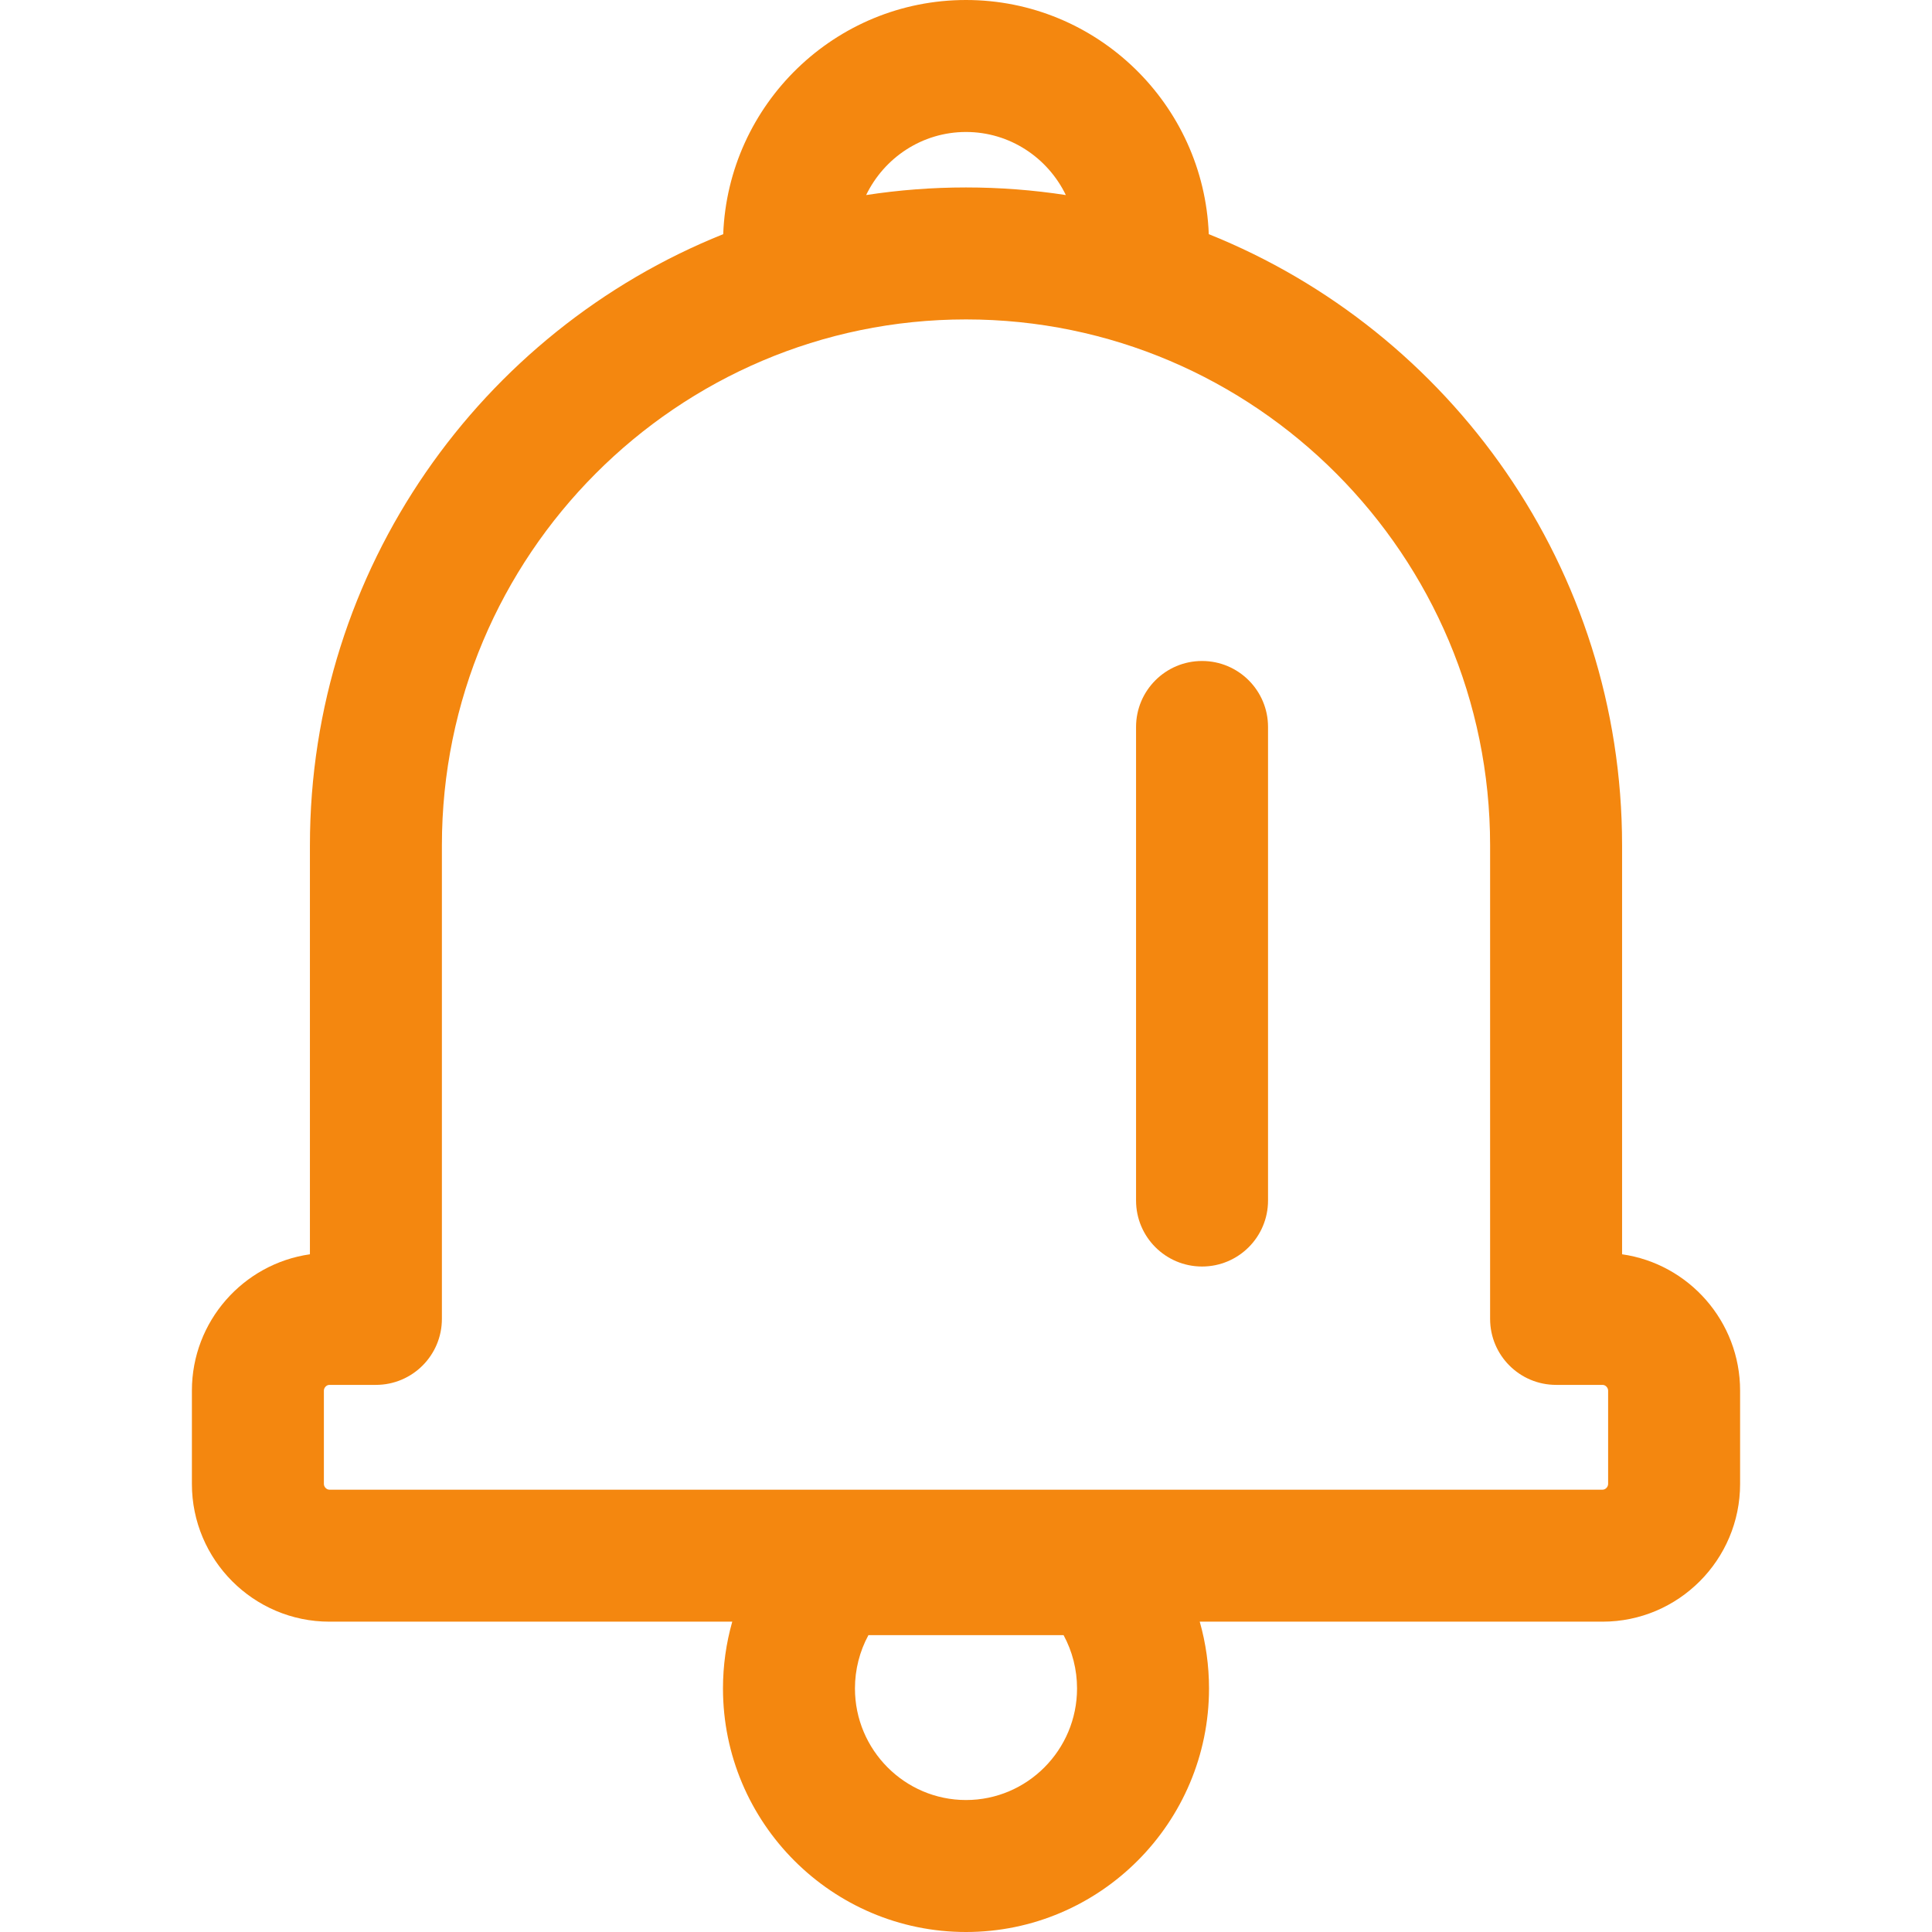
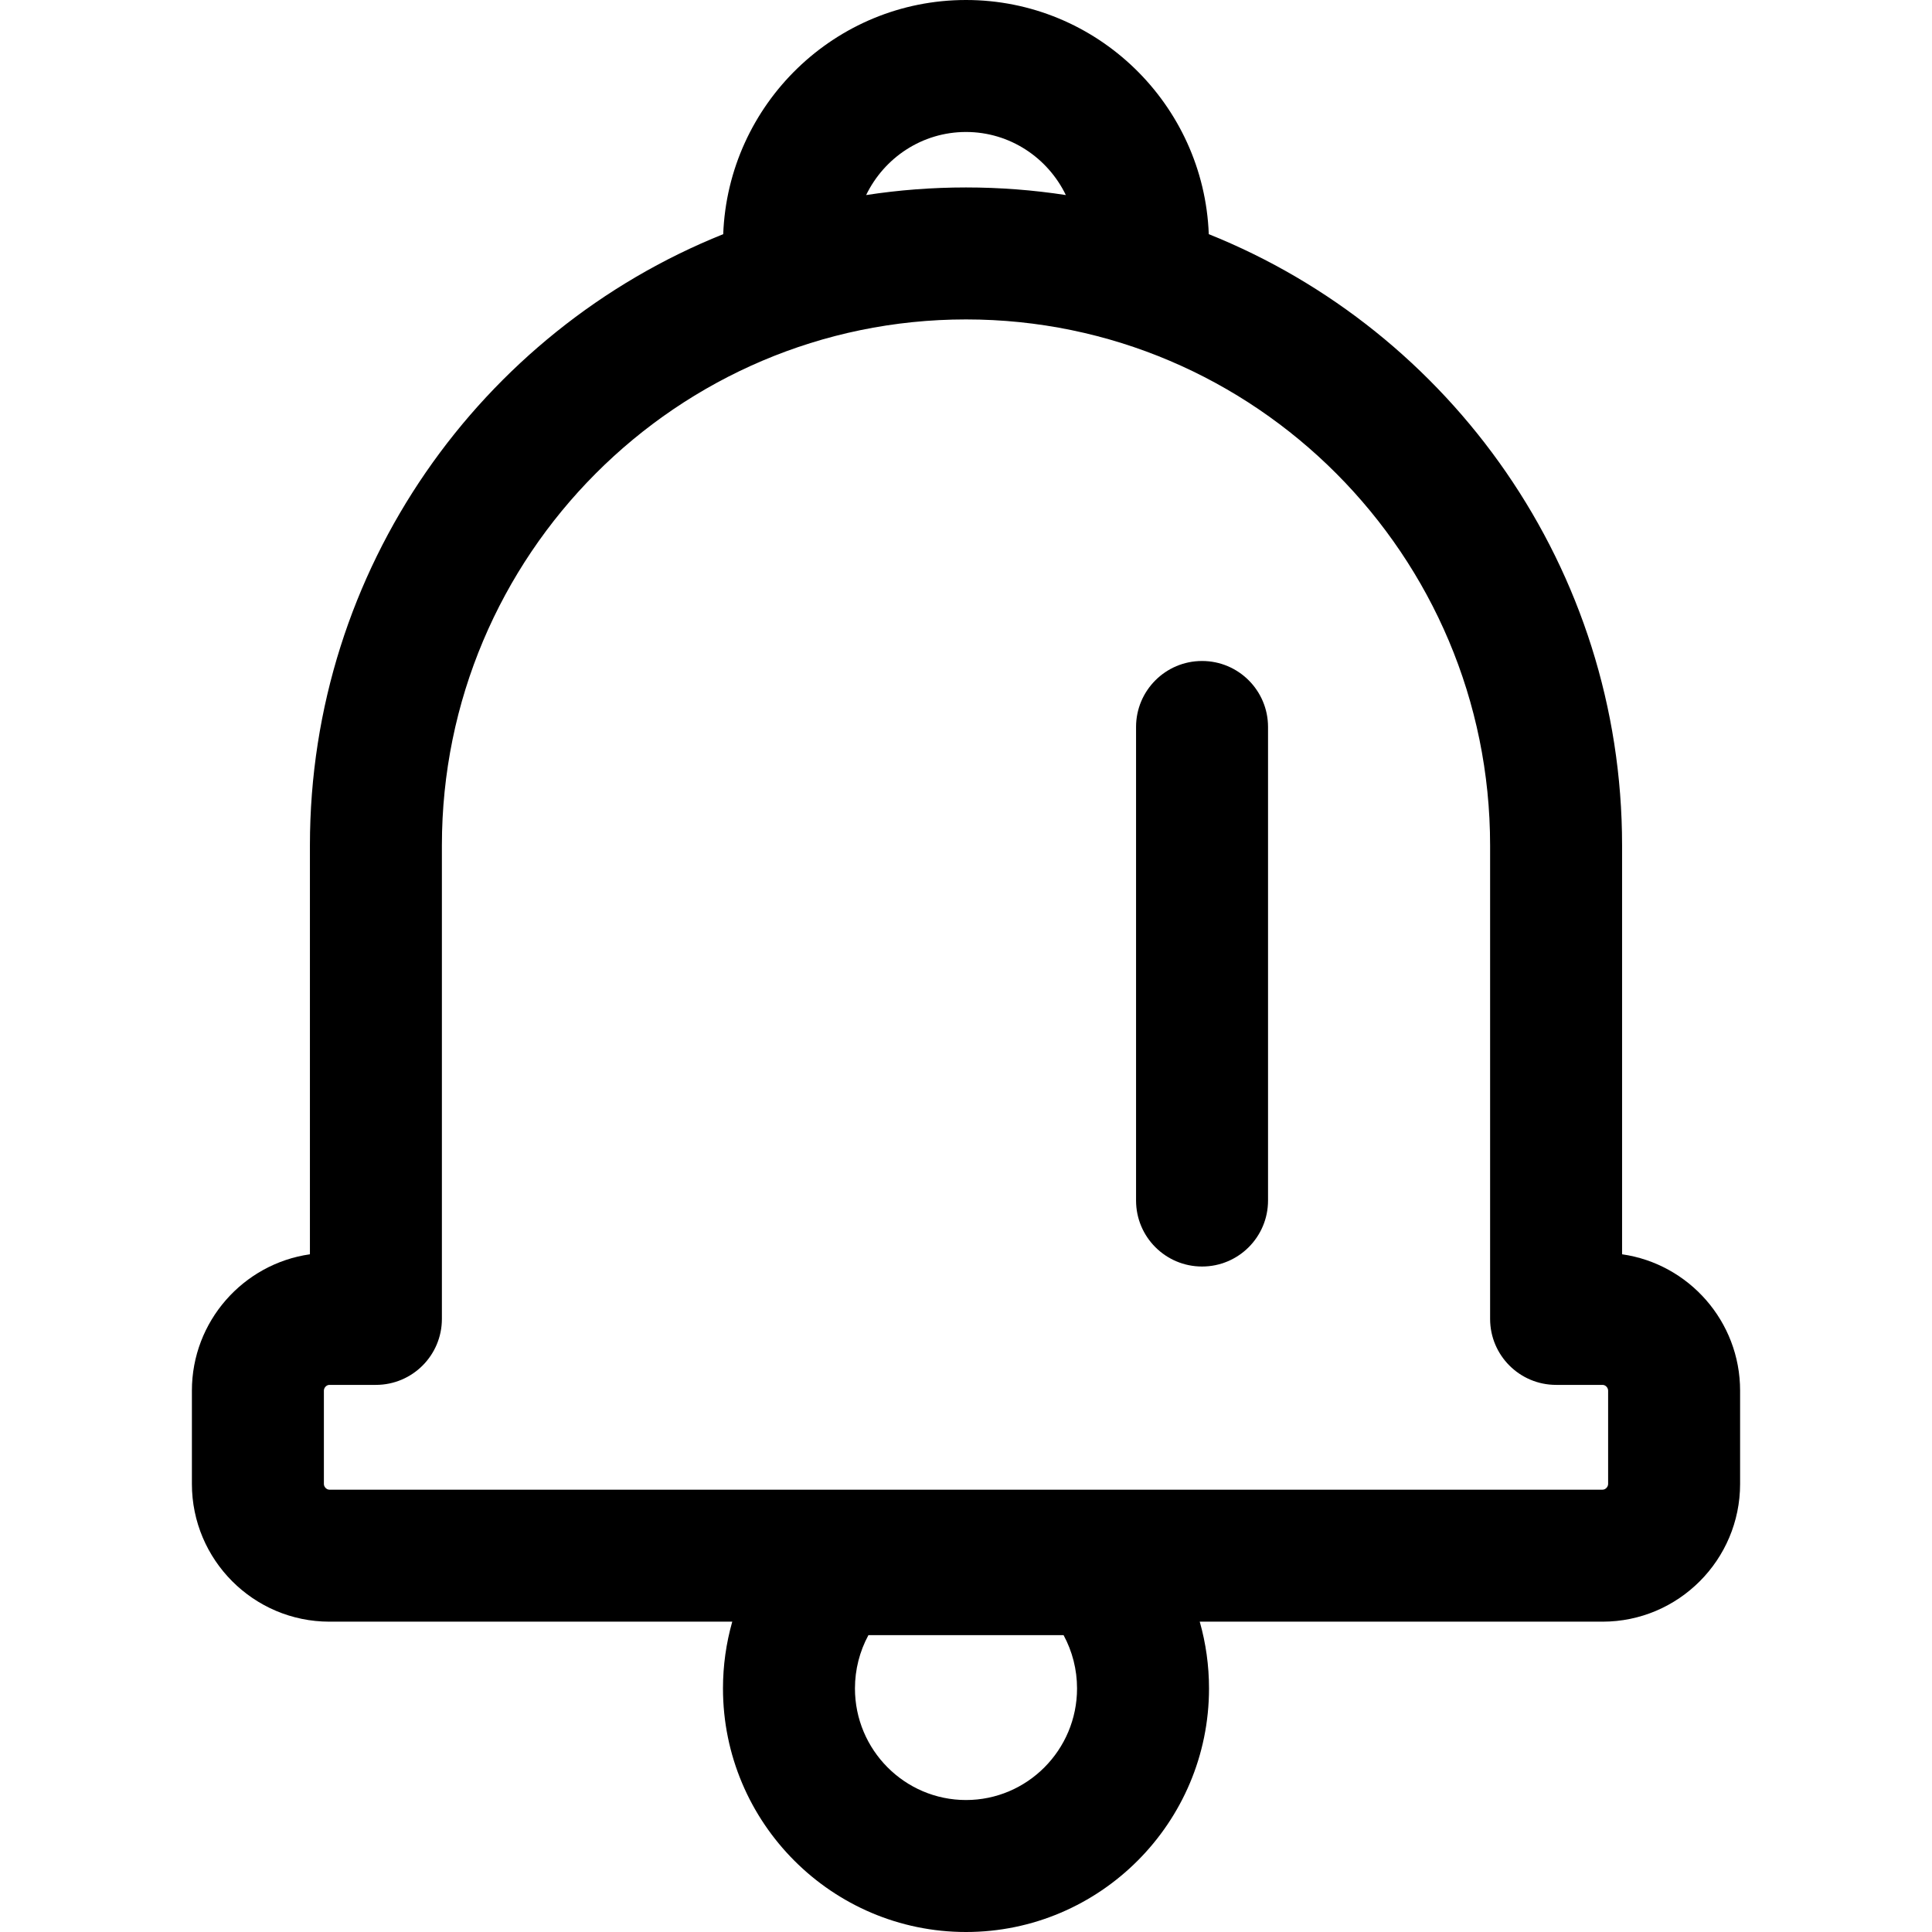
- <svg xmlns="http://www.w3.org/2000/svg" version="1.1" id="Capa_1" fill="#F4870F" x="0px" y="0px" viewBox="0 0 297 297" style="enable-background:new 0 0 297 297;" xml:space="preserve">
+ <svg xmlns="http://www.w3.org/2000/svg" version="1.1" id="Capa_1" x="0px" y="0px" viewBox="0 0 297 297" style="enable-background:new 0 0 297 297;" xml:space="preserve">
  <g>
    <path d="M249.357,192.818v-62.863c0-42.553-26.344-79.049-63.535-93.957C185.061,16.021,168.616,0,148.5,0   s-36.563,16.021-37.323,35.998c-37.191,14.908-63.534,51.404-63.534,93.957v62.863C37.399,194.28,29.5,203.123,29.5,213.778v14.34   c0,11.676,9.483,21.175,21.14,21.175h61.928c-0.939,3.308-1.427,6.759-1.427,10.264c0,20.646,16.76,37.443,37.359,37.443   s37.358-16.797,37.358-37.443c0-3.506-0.487-6.956-1.426-10.264h61.928c11.656,0,21.14-9.499,21.14-21.175v-14.34   C267.5,203.123,259.601,194.28,249.357,192.818z M148.5,276.712c-9.413,0-17.071-7.695-17.071-17.155   c0-2.891,0.721-5.699,2.07-8.191h30.002c1.35,2.492,2.069,5.301,2.069,8.191C165.57,269.017,157.912,276.712,148.5,276.712z    M148.5,20.289c6.75,0,12.58,3.969,15.349,9.696c-5.005-0.77-10.132-1.169-15.349-1.169c-5.218,0-10.344,0.399-15.351,1.169   C135.918,24.258,141.749,20.289,148.5,20.289z M247.211,228.118c0,0.464-0.405,0.886-0.851,0.886H50.64   c-0.445,0-0.85-0.422-0.85-0.886v-14.34c0-0.463,0.405-0.884,0.85-0.884h7.146c5.603,0,10.145-4.542,10.145-10.145v-72.795   c0-44.581,36.144-80.85,80.569-80.85s80.569,36.269,80.569,80.85v72.795c0,5.602,4.542,10.145,10.145,10.145h7.146   c0.445,0,0.851,0.421,0.851,0.884V228.118z" />
    <path d="M184.787,101.611c-5.602,0-10.145,4.542-10.145,10.145v72.797c0,5.603,4.542,10.145,10.145,10.145   c5.602,0,10.144-4.542,10.144-10.145v-72.797C194.931,106.153,190.389,101.611,184.787,101.611z" />
  </g>
  <g>
</g>
  <g>
</g>
  <g>
</g>
  <g>
</g>
  <g>
</g>
  <g>
</g>
  <g>
</g>
  <g>
</g>
  <g>
</g>
  <g>
</g>
  <g>
</g>
  <g>
</g>
  <g>
</g>
  <g>
</g>
  <g>
</g>
</svg>
